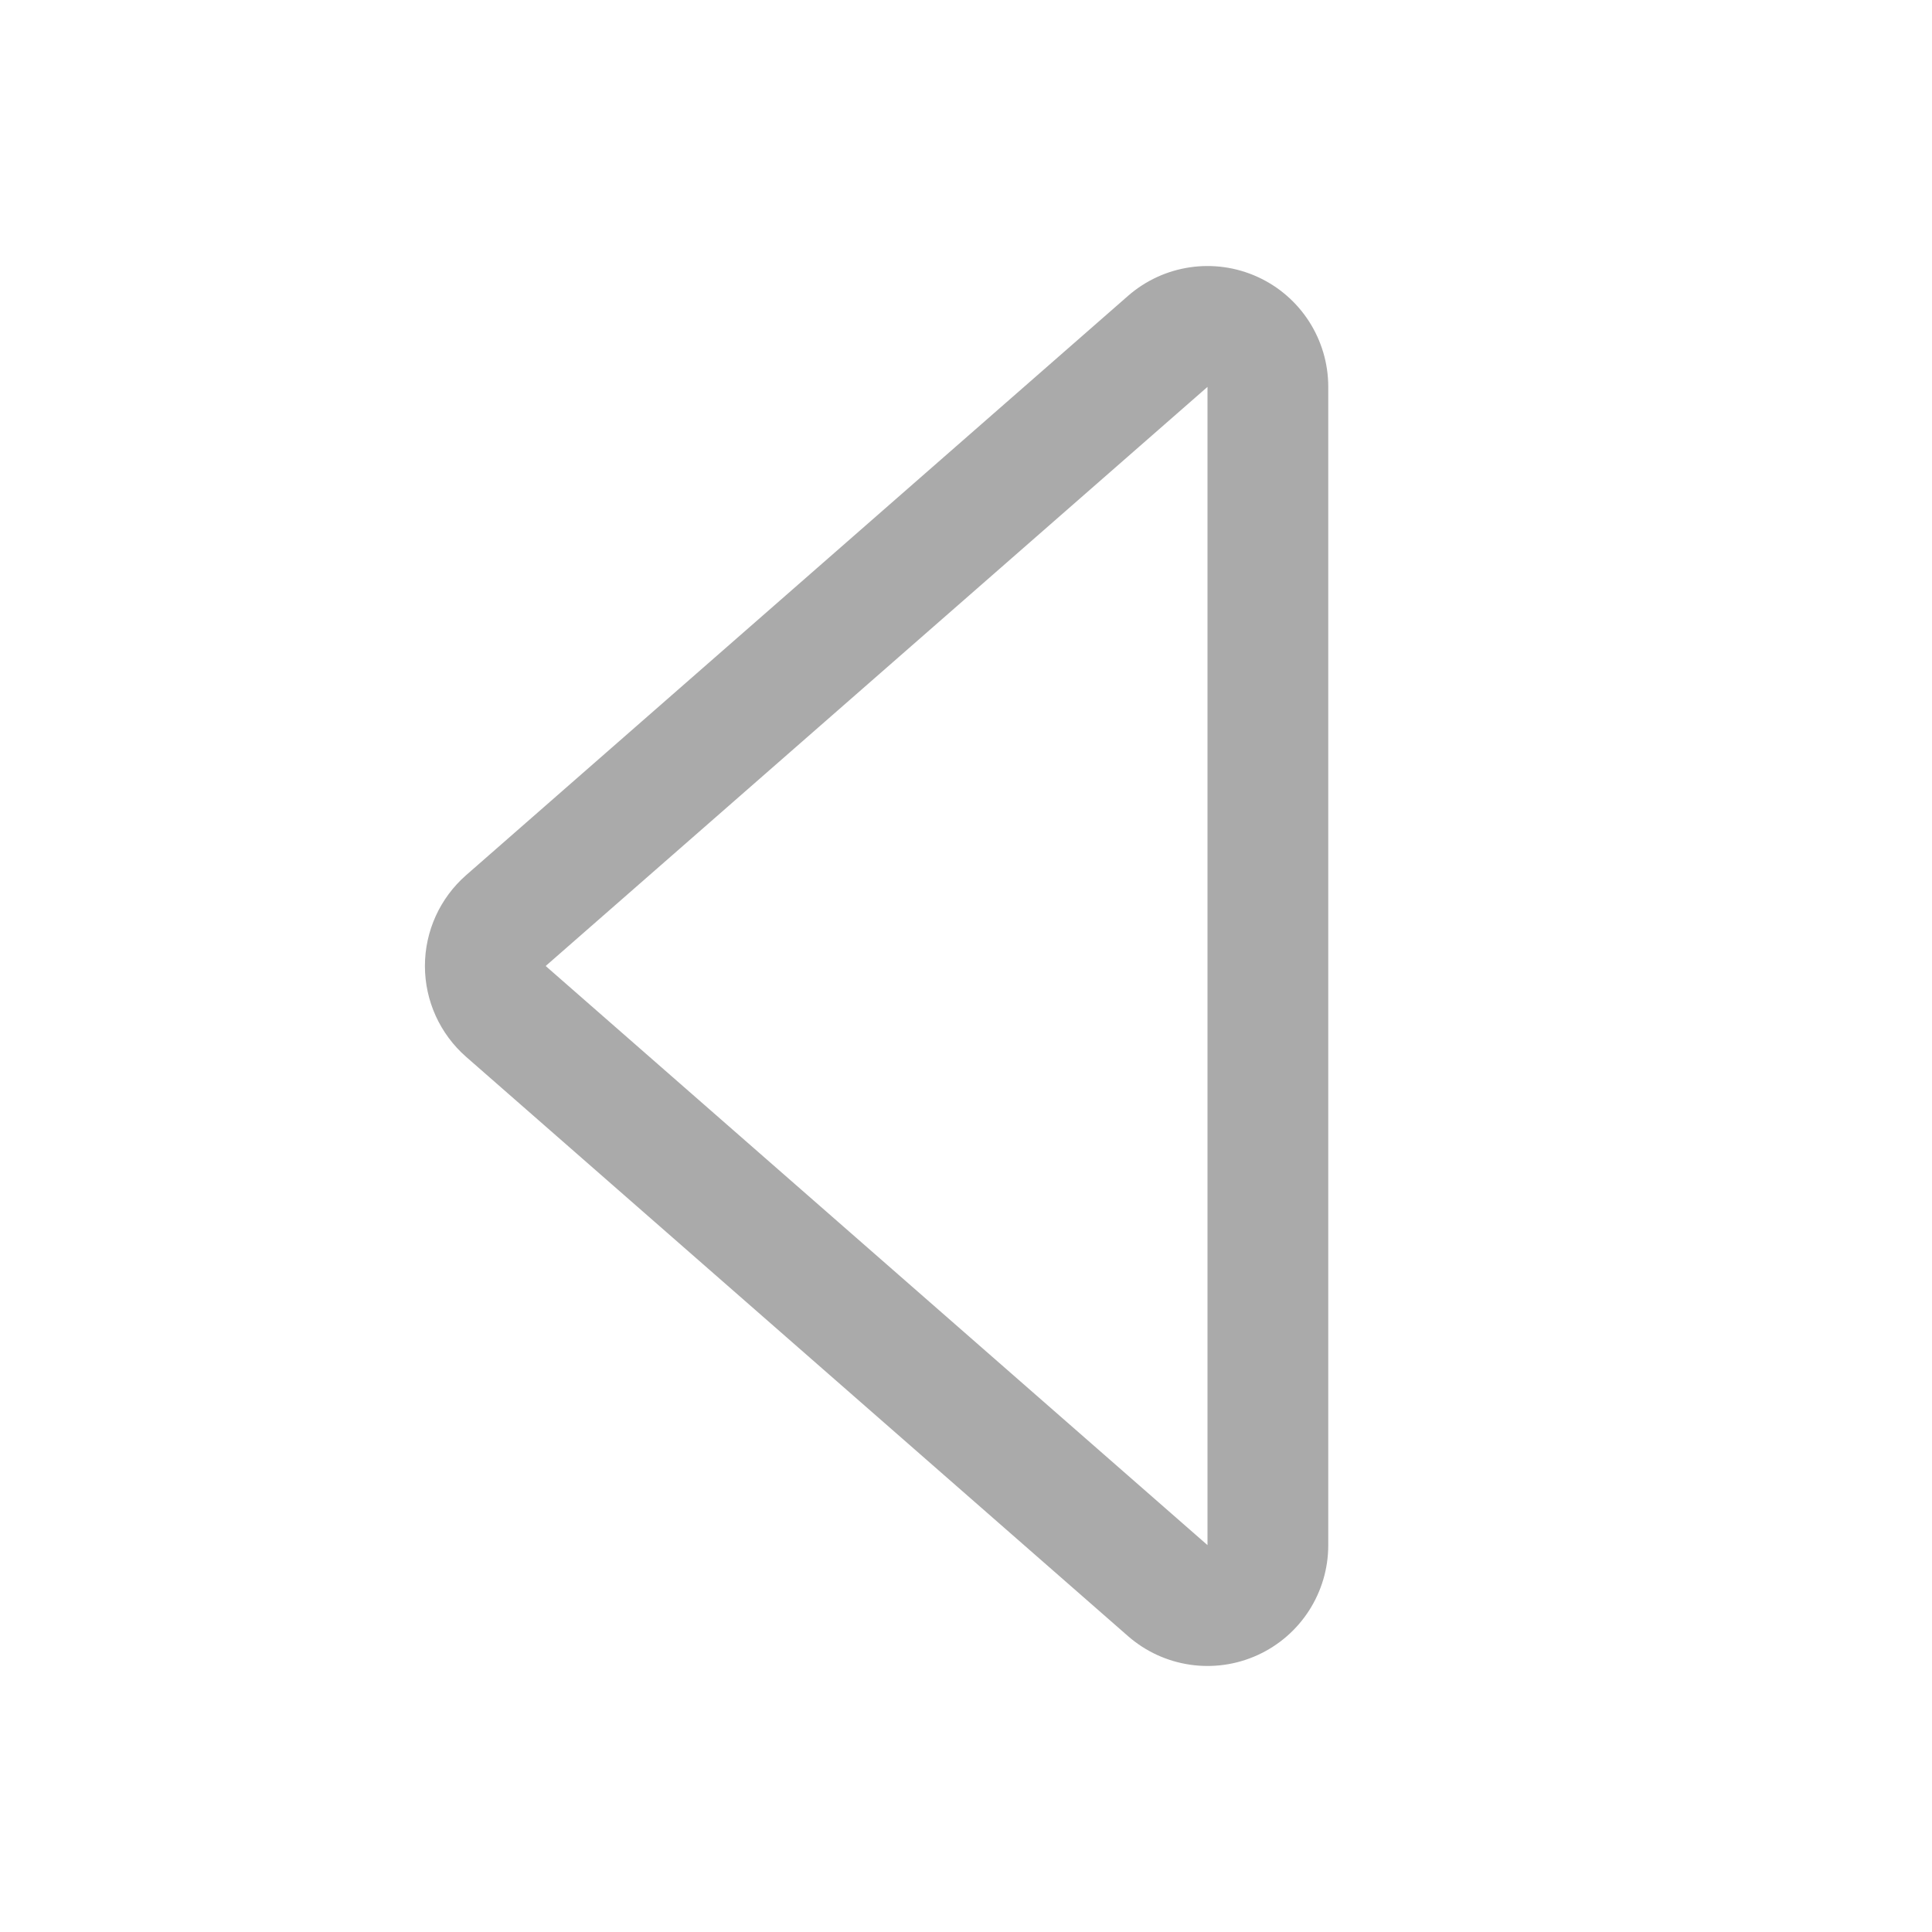
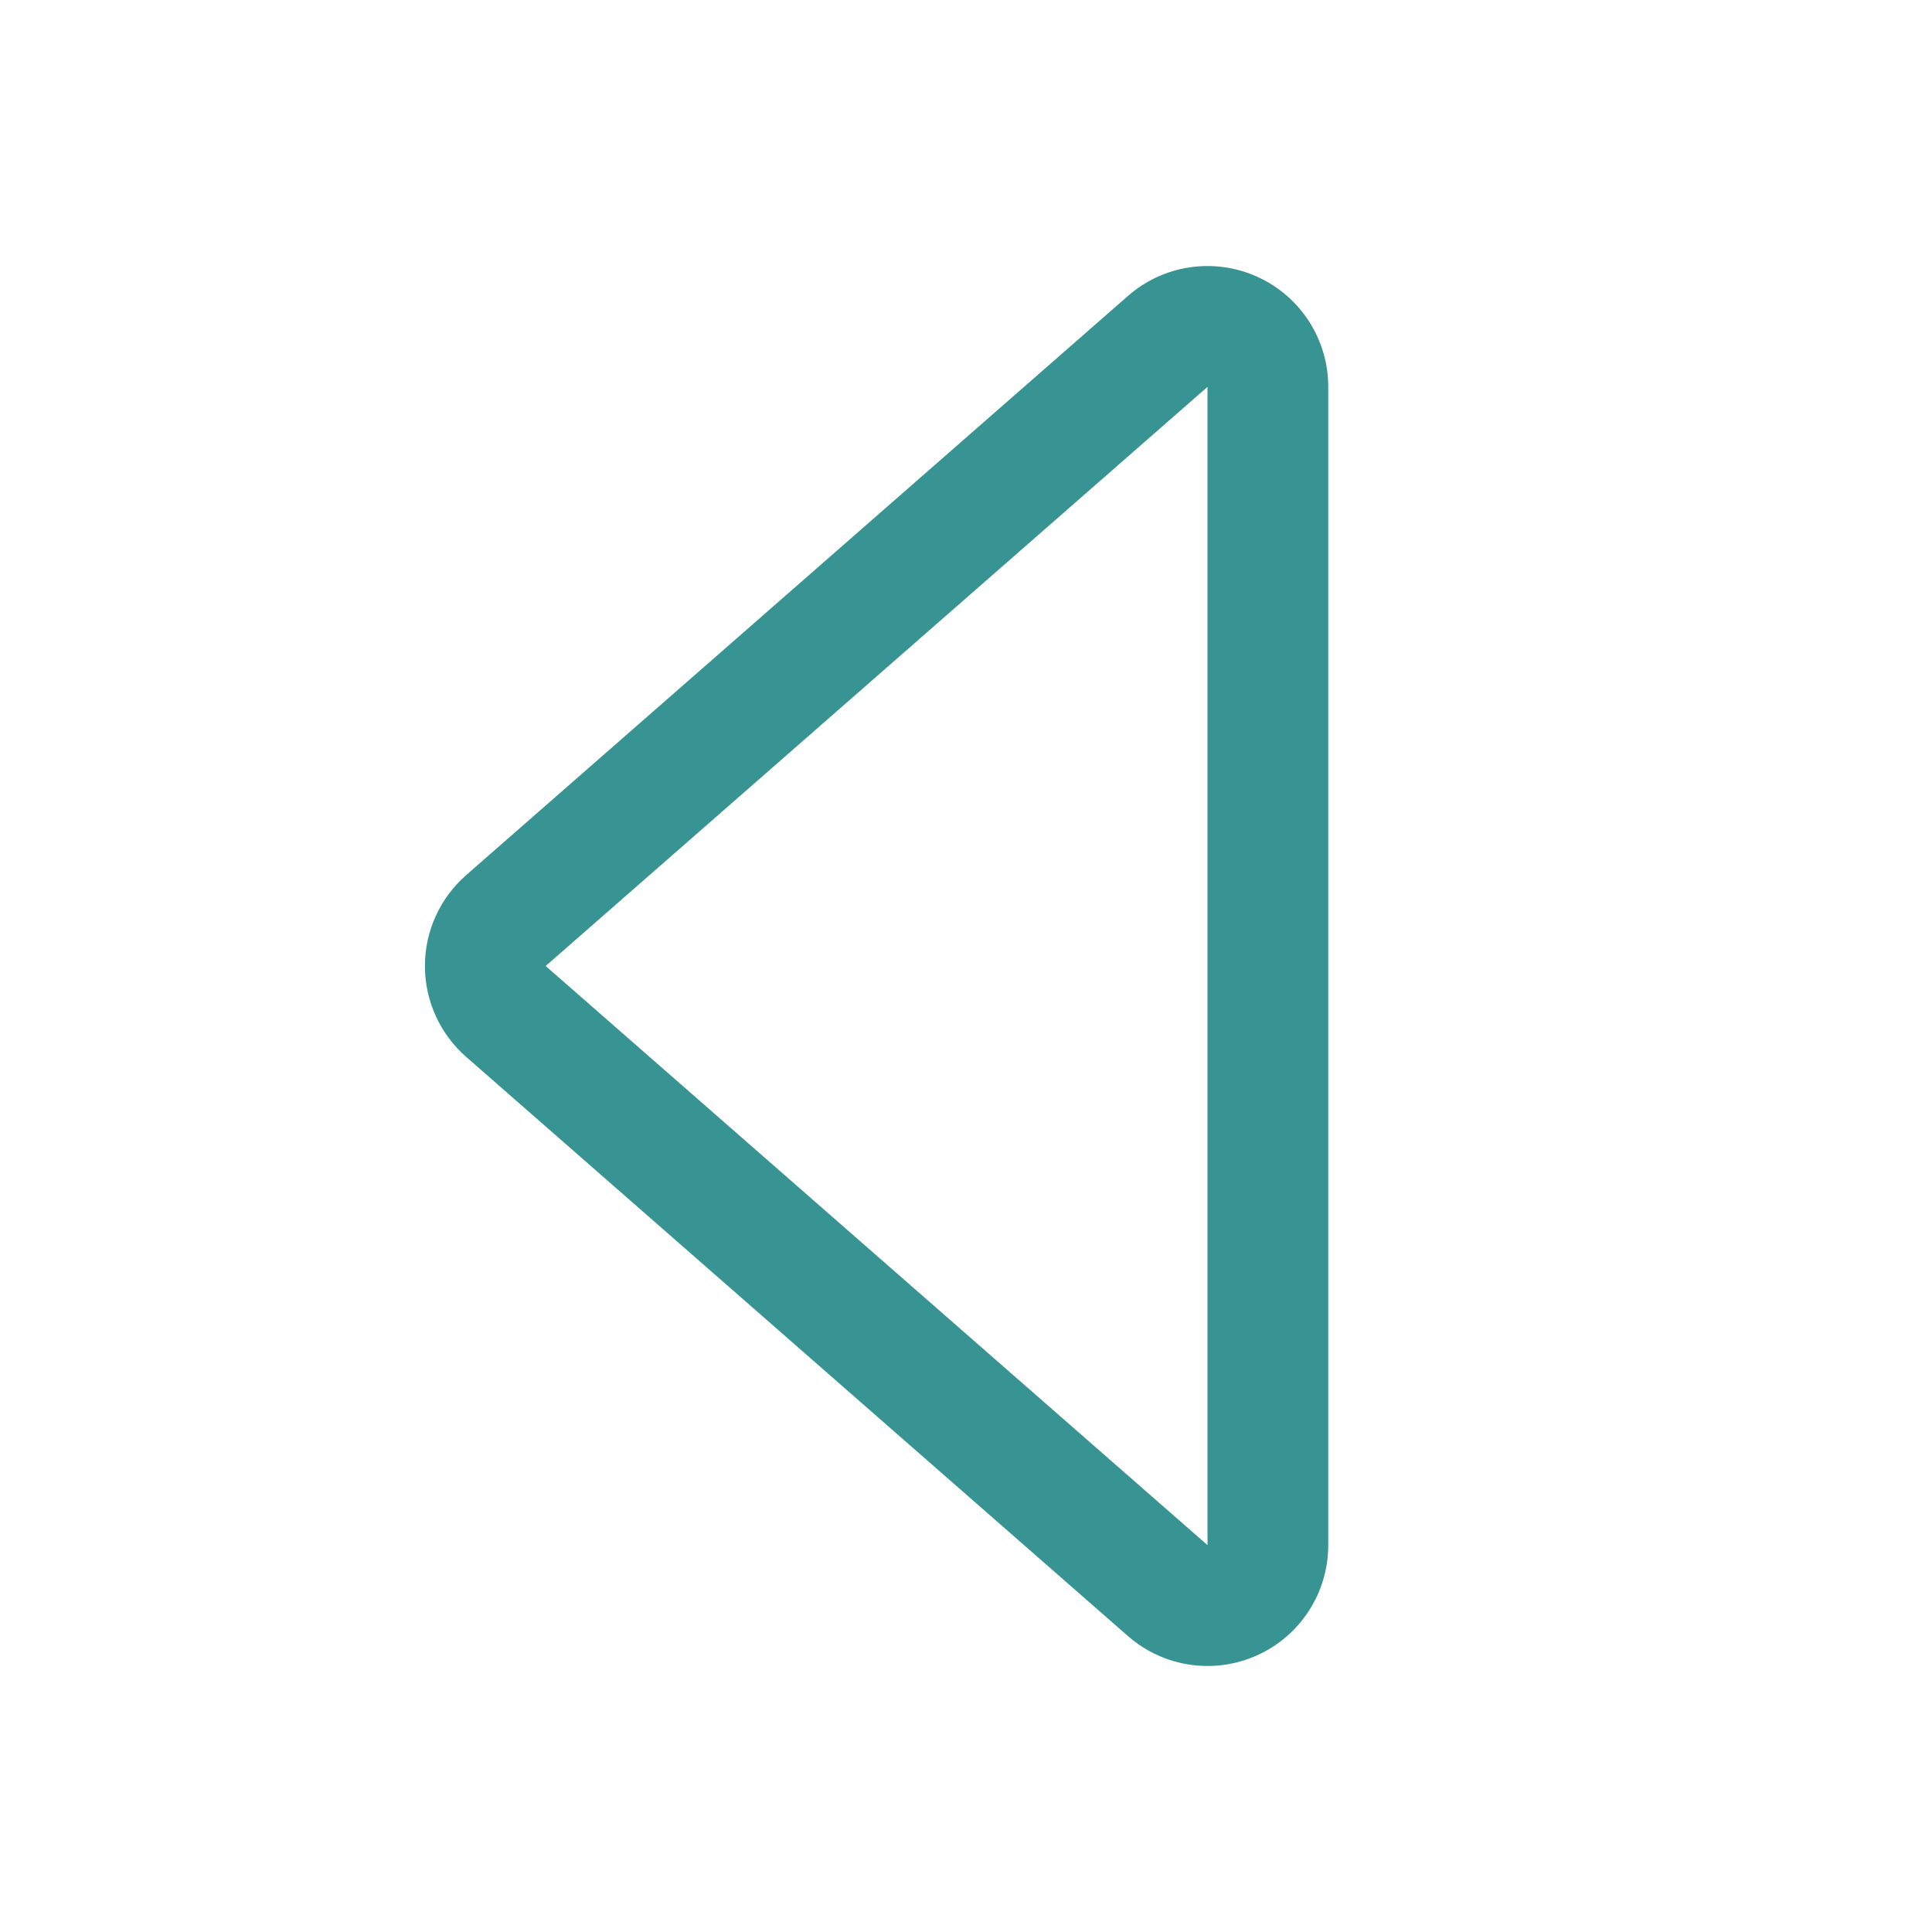
- <svg xmlns="http://www.w3.org/2000/svg" width="16" height="16" fill="#aaa" class="bi bi-caret-left" viewBox="0 0 16 16">
+ <svg xmlns="http://www.w3.org/2000/svg" width="16" height="16" fill="#389393" class="bi bi-caret-left" viewBox="0 0 16 16">
  <path d="M10 12.796V3.204L4.519 8 10 12.796zm-.659.753-5.48-4.796a1 1 0 0 1 0-1.506l5.48-4.796A1 1 0 0 1 11 3.204v9.592a1 1 0 0 1-1.659.753z" />
</svg>
